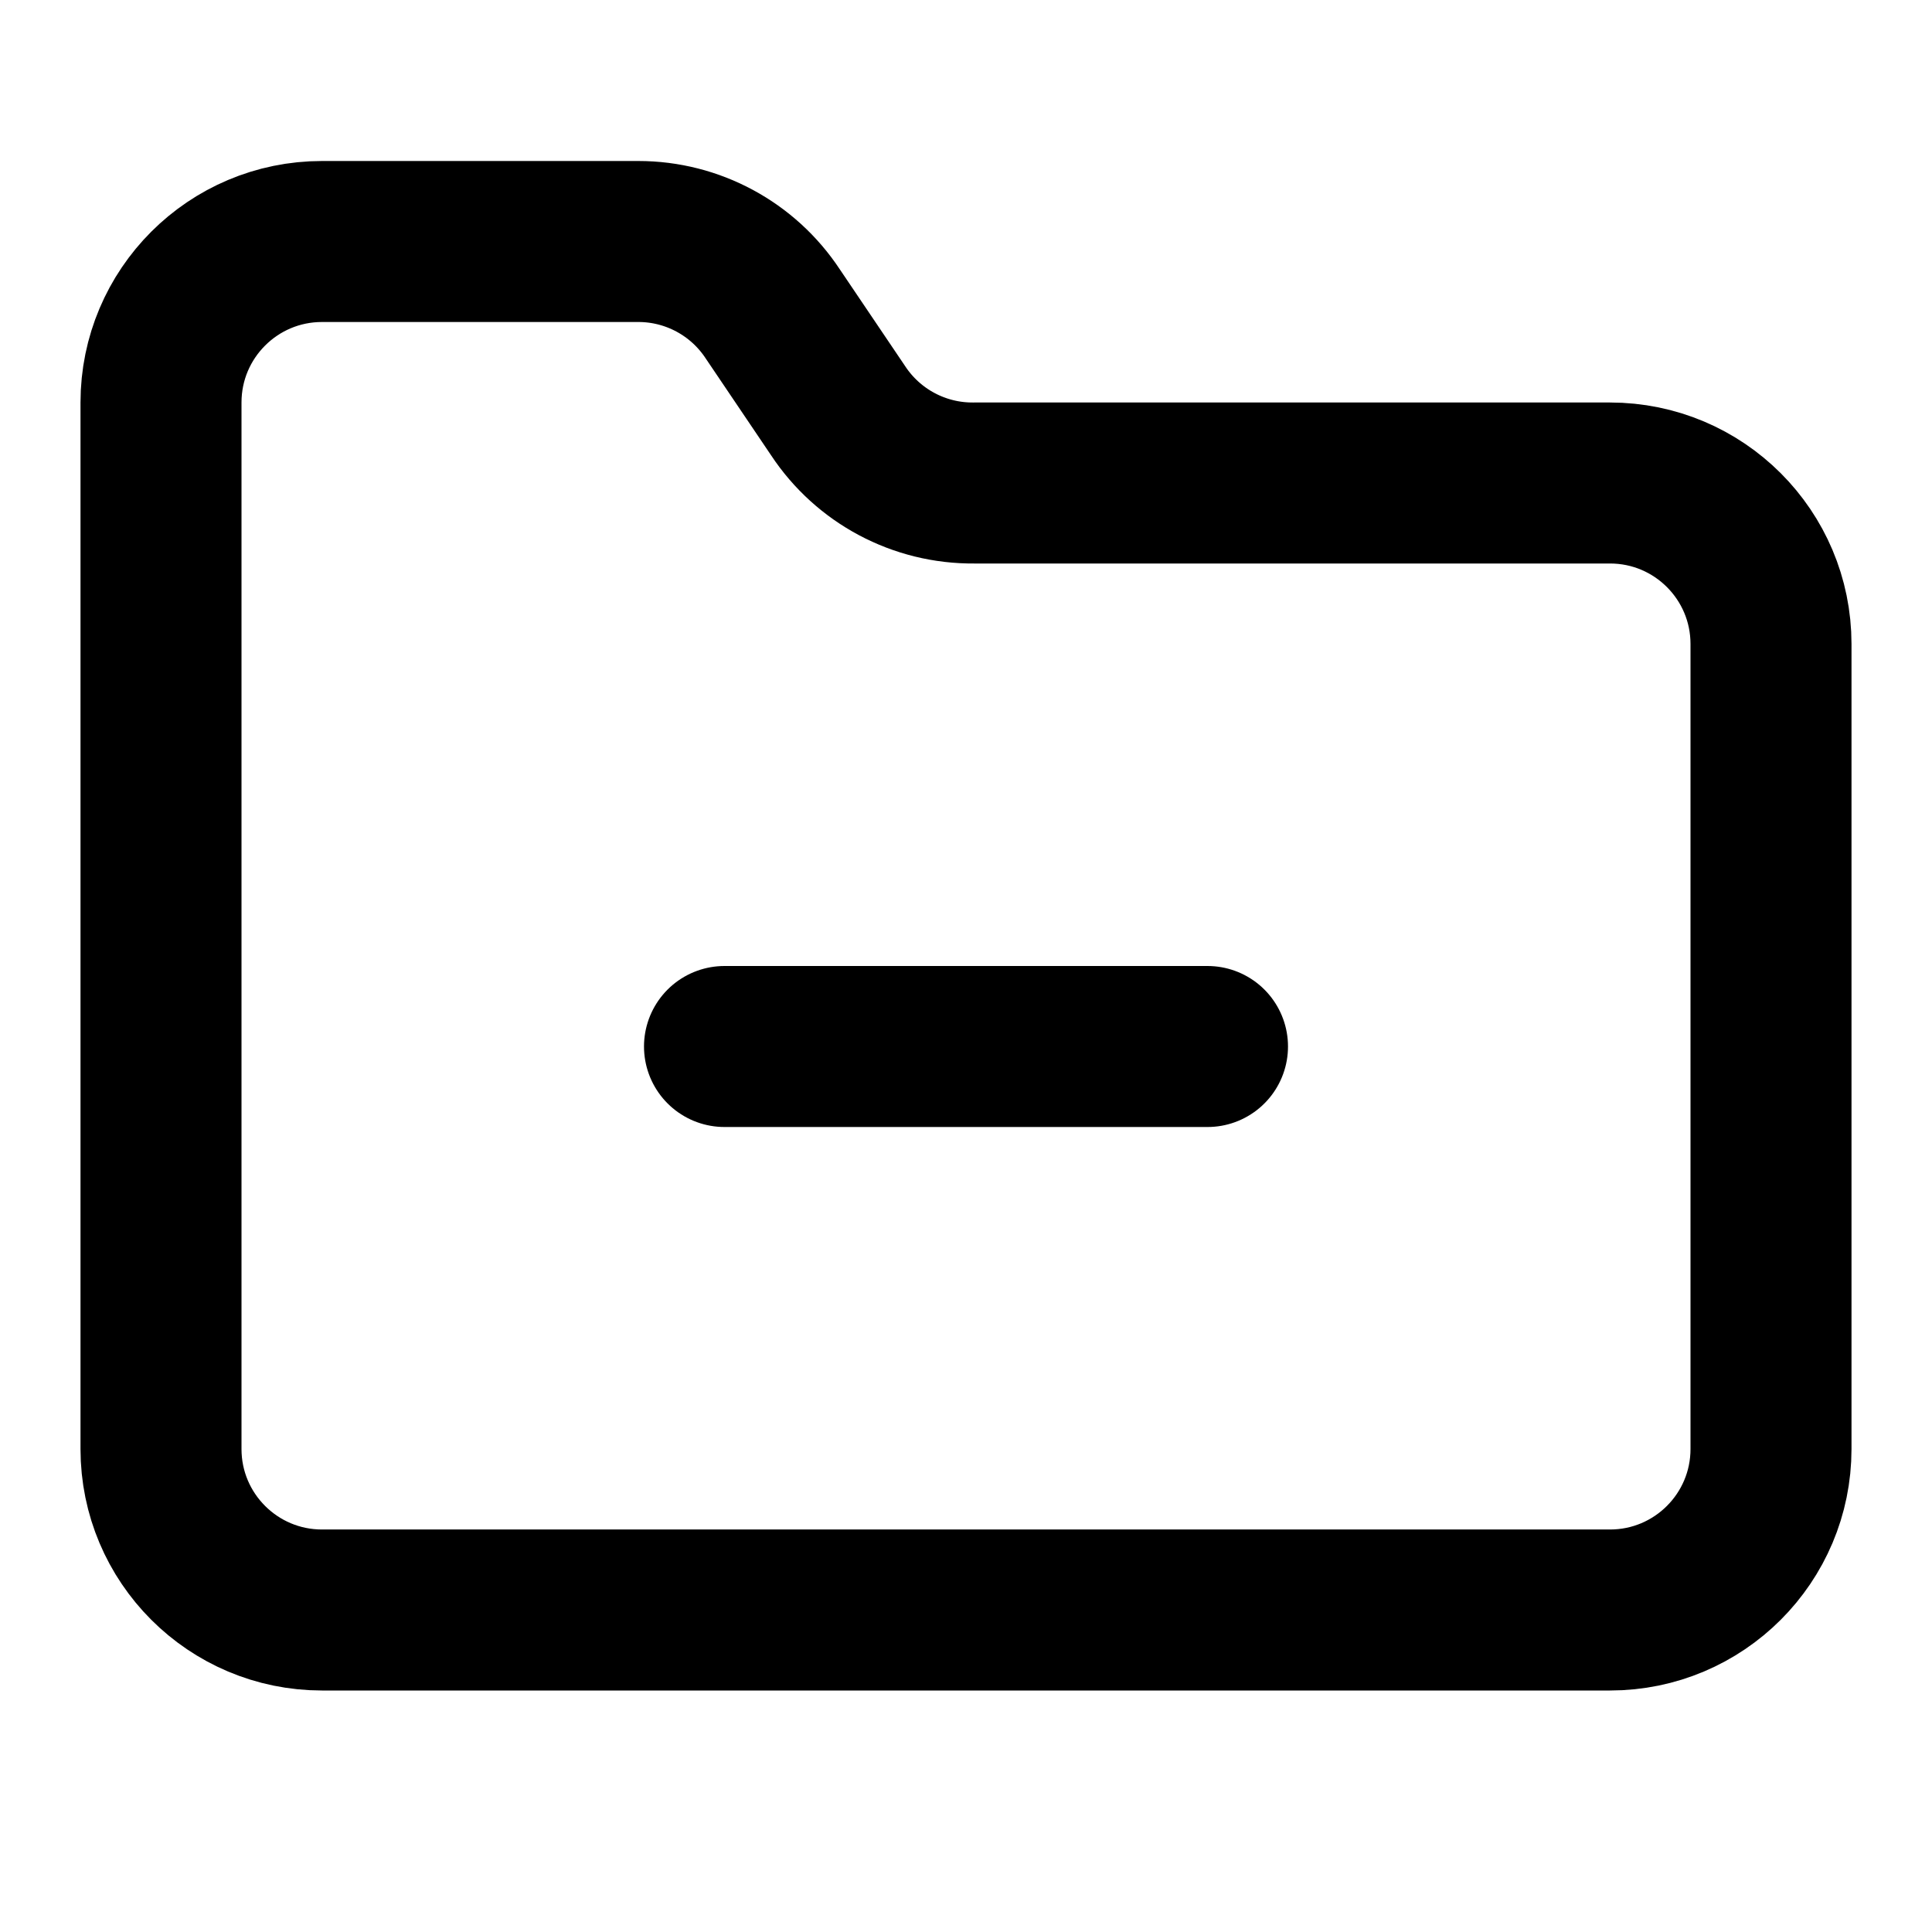
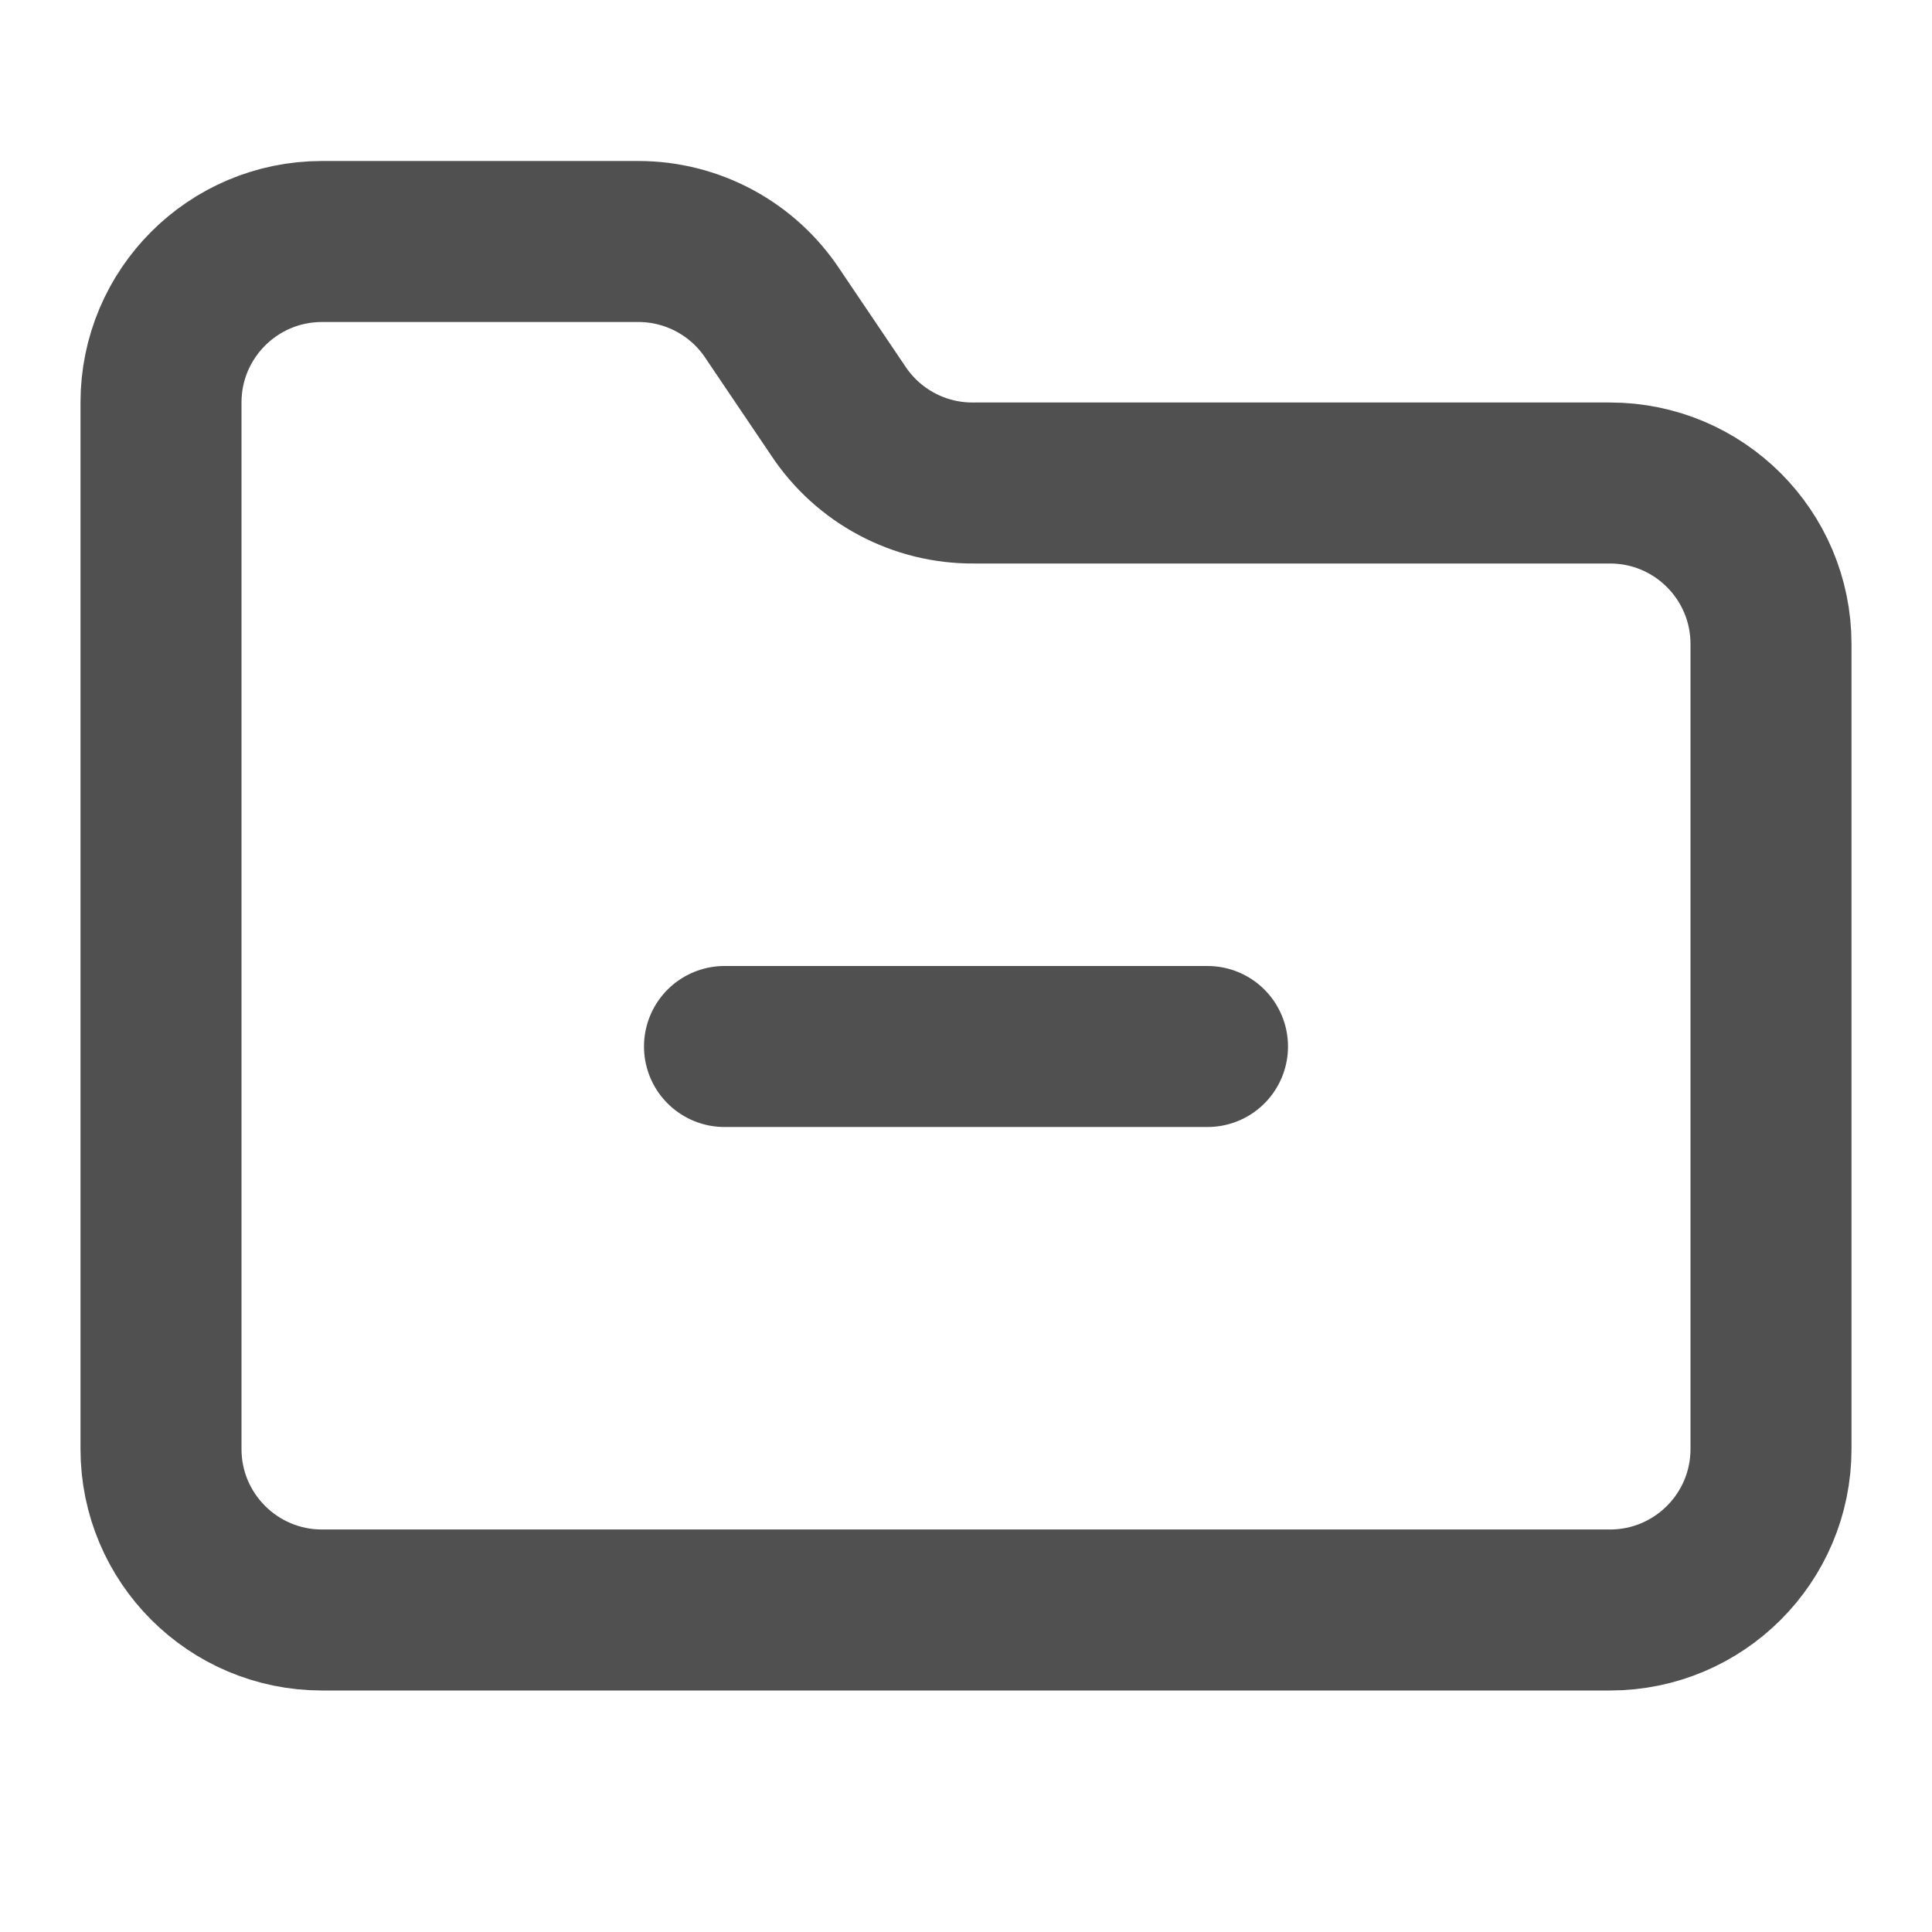
- <svg xmlns="http://www.w3.org/2000/svg" width="24" height="24" viewBox="0 0 24 24" fill="none" stroke="currentColor" stroke-width="2" stroke-linecap="round" stroke-linejoin="round" class="lucide lucide-folder-minus">
+ <svg xmlns="http://www.w3.org/2000/svg" width="24" height="24" viewBox="0 0 24 24" fill="none" stroke="#505050" stroke-width="2" stroke-linecap="round" stroke-linejoin="round" class="lucide lucide-folder-minus">
  <path d="M9 13h6" />
  <path d="M20 20a2 2 0 0 0 2-2V8a2 2 0 0 0-2-2h-7.9a2 2 0 0 1-1.69-.9L9.6 3.9A2 2 0 0 0 7.93 3H4a2 2 0 0 0-2 2v13a2 2 0 0 0 2 2Z" />
</svg>
